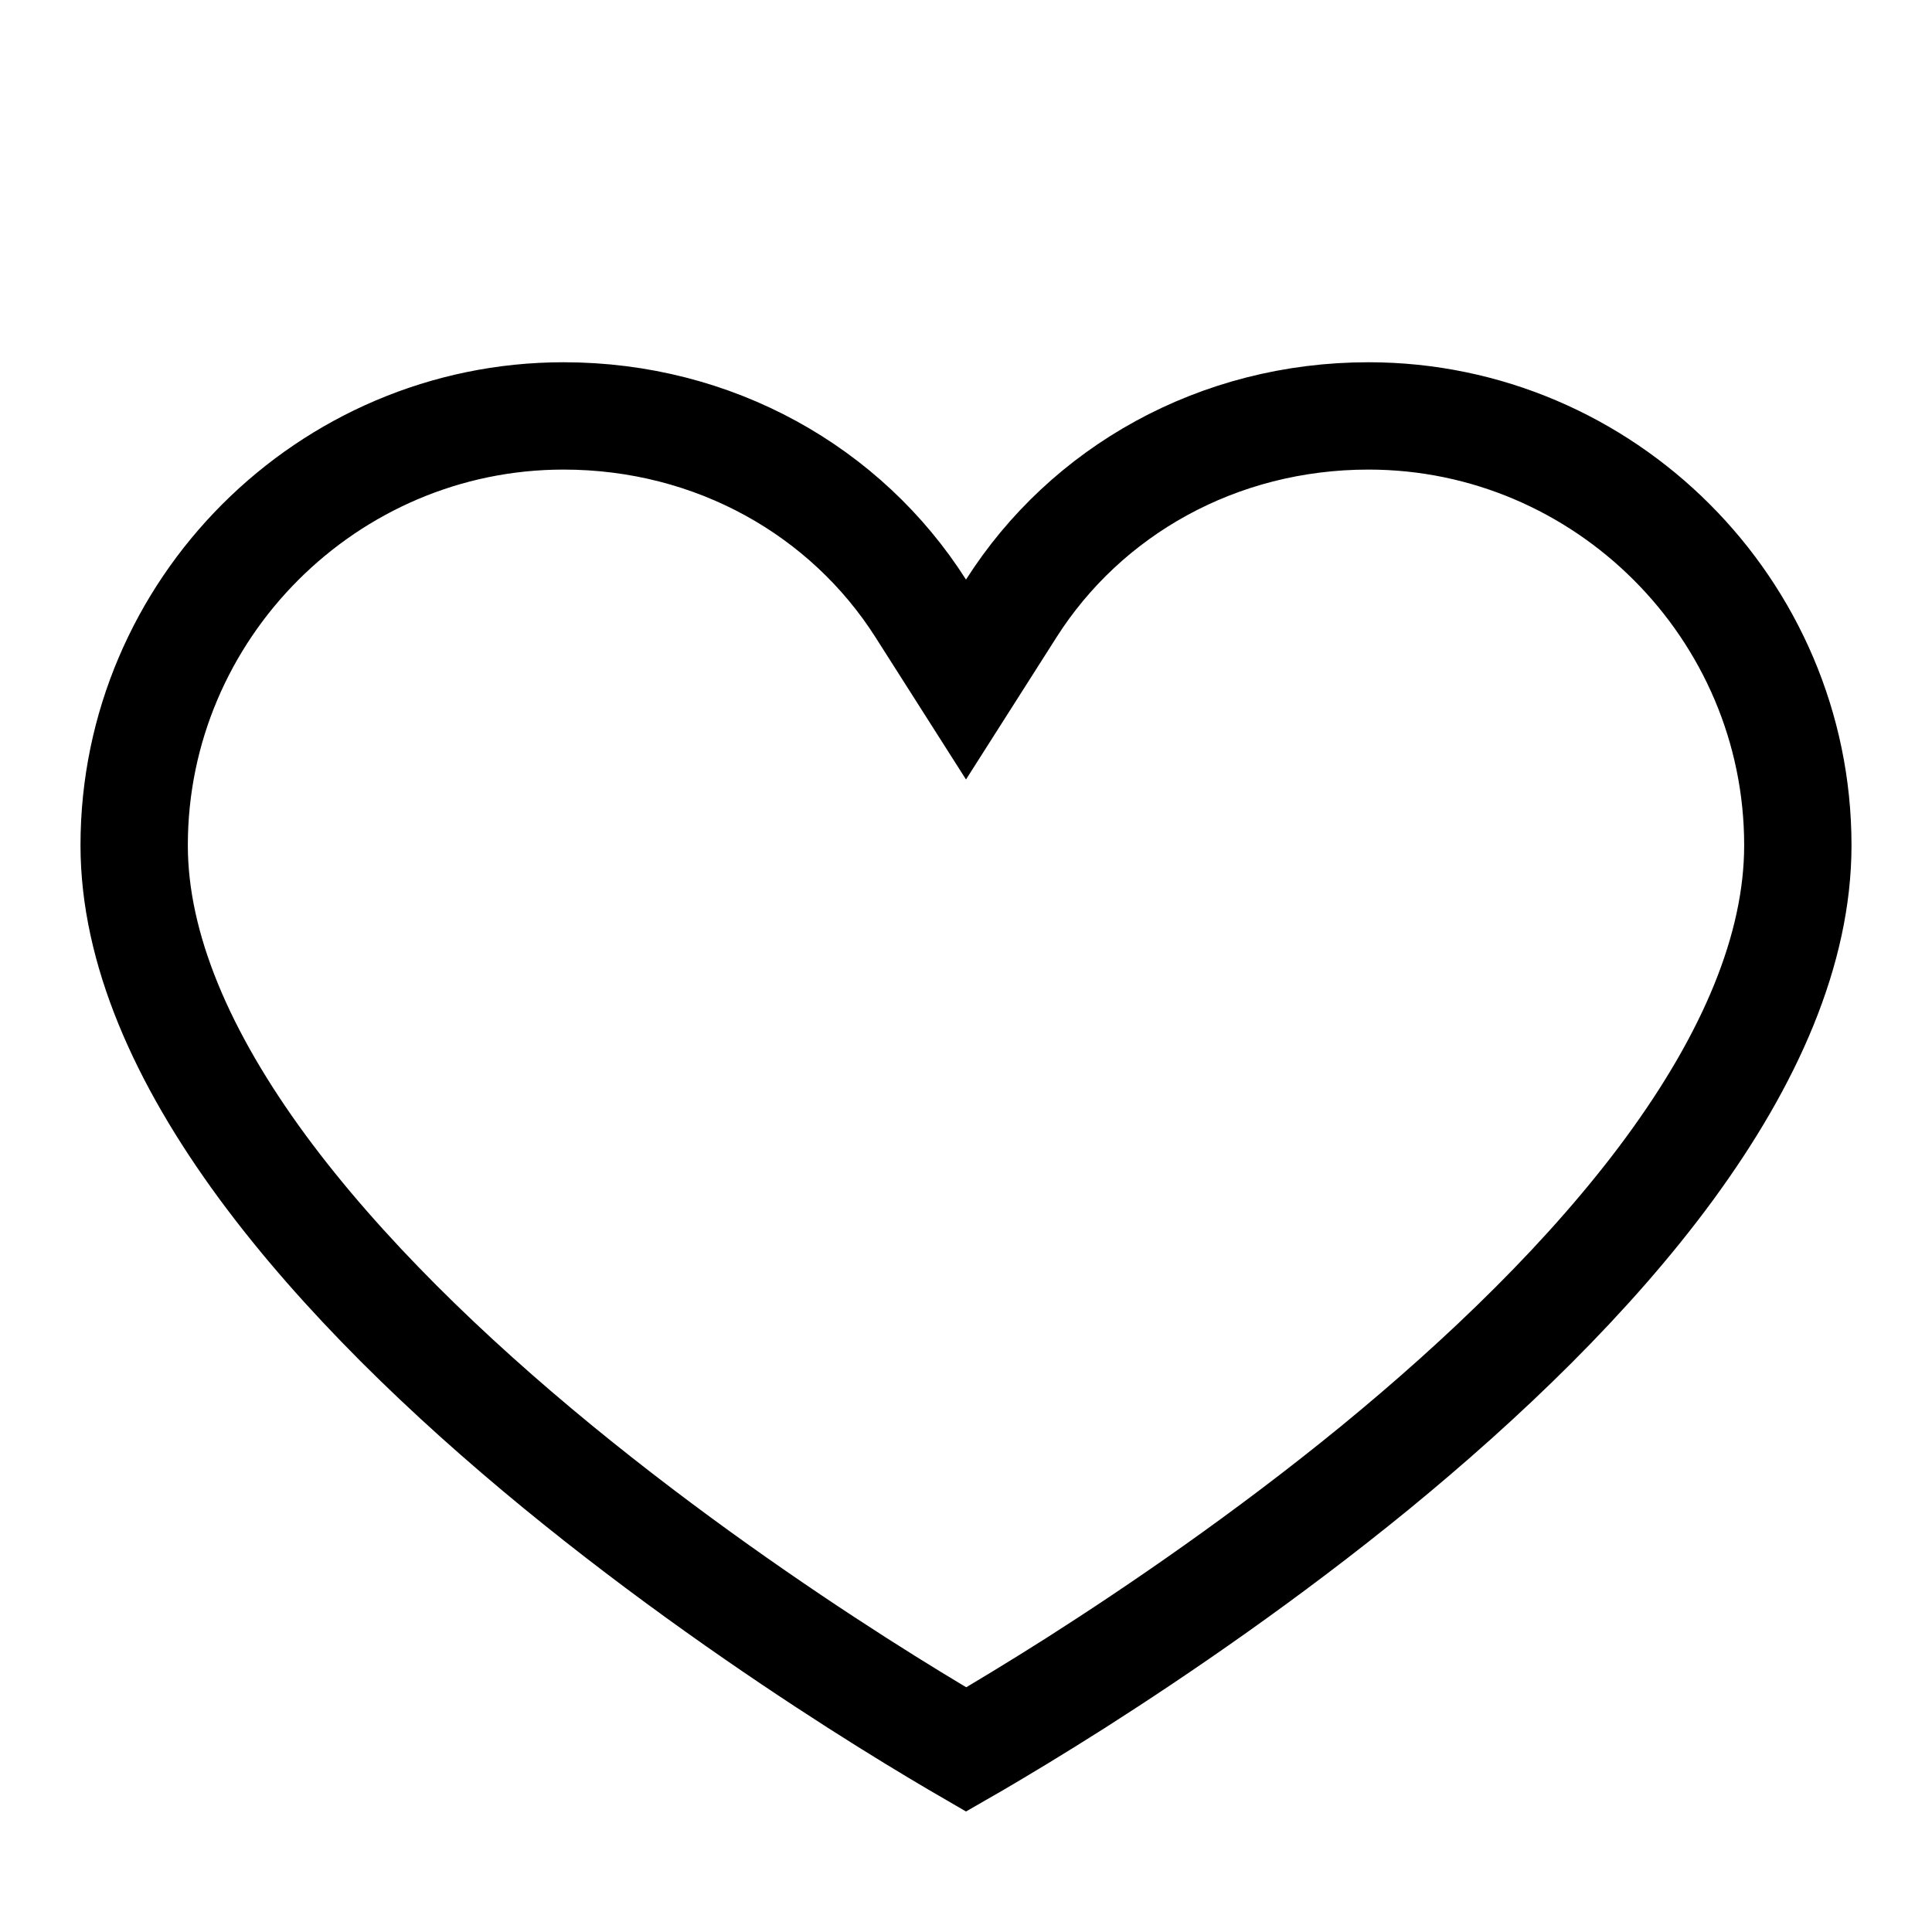
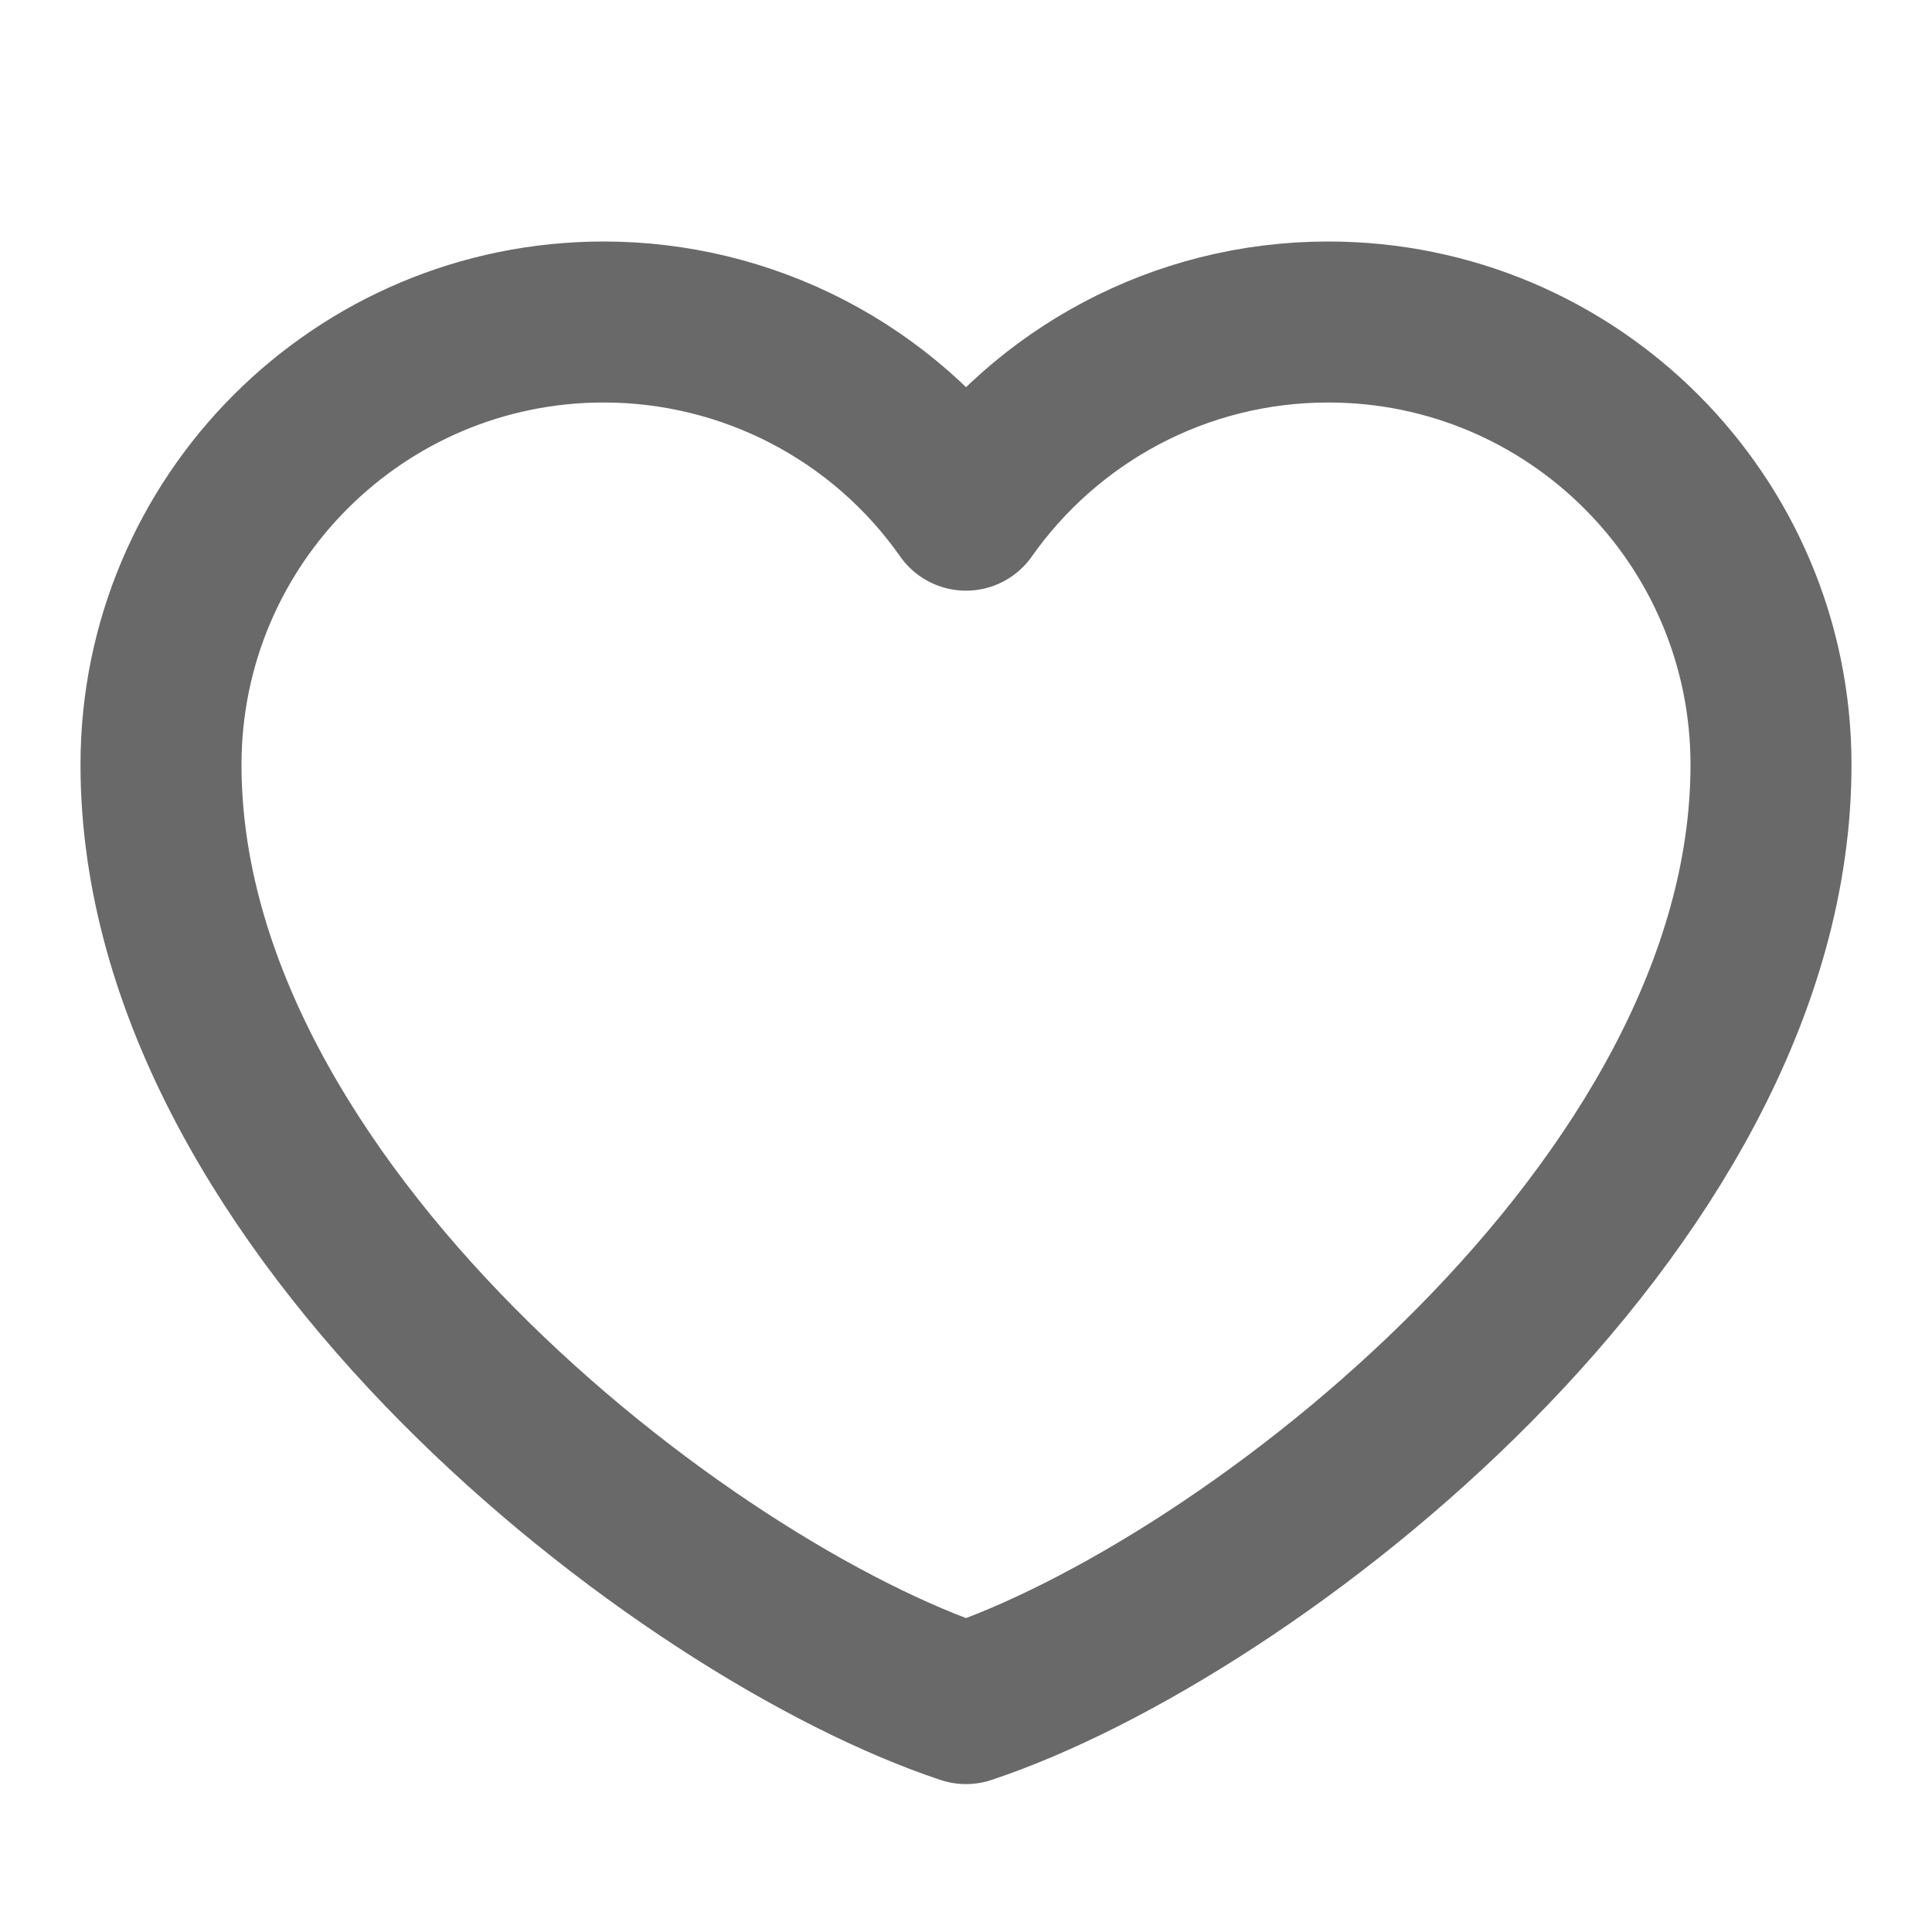
<svg xmlns="http://www.w3.org/2000/svg" width="18" height="18" viewBox="0 0 18 18" fill="none">
-   <path d="M12.75 3.875C14.949 3.875 16.75 5.676 16.75 7.875C16.75 8.85 16.3 9.871 15.558 10.884C14.819 11.892 13.822 12.846 12.809 13.676C11.797 14.503 10.783 15.194 10.021 15.68C9.64 15.922 9.323 16.112 9.103 16.241C9.066 16.262 9.031 16.281 9 16.299C8.969 16.281 8.936 16.262 8.899 16.24C8.678 16.11 8.361 15.919 7.98 15.675C7.218 15.187 6.204 14.492 5.192 13.662C4.178 12.83 3.182 11.874 2.442 10.868C1.699 9.856 1.25 8.839 1.25 7.875C1.25 5.676 3.051 3.875 5.25 3.875C6.655 3.875 7.883 4.576 8.578 5.668L9 6.331L9.422 5.668C10.117 4.576 11.345 3.875 12.75 3.875Z" stroke="black" />
+   <path d="M5.625 3C3.347 3 1.5 4.847 1.5 7.125C1.5 11.25 6.375 15 9 15.872C11.625 15 16.5 11.25 16.5 7.125C16.5 4.847 14.653 3 12.375 3C10.98 3 9.746 3.693 9 4.753C8.62 4.211 8.114 3.769 7.527 3.464C6.939 3.159 6.287 3 5.625 3Z" stroke-width="1.5" stroke-linecap="round" stroke-linejoin="round" stroke="#696969" />
</svg>
